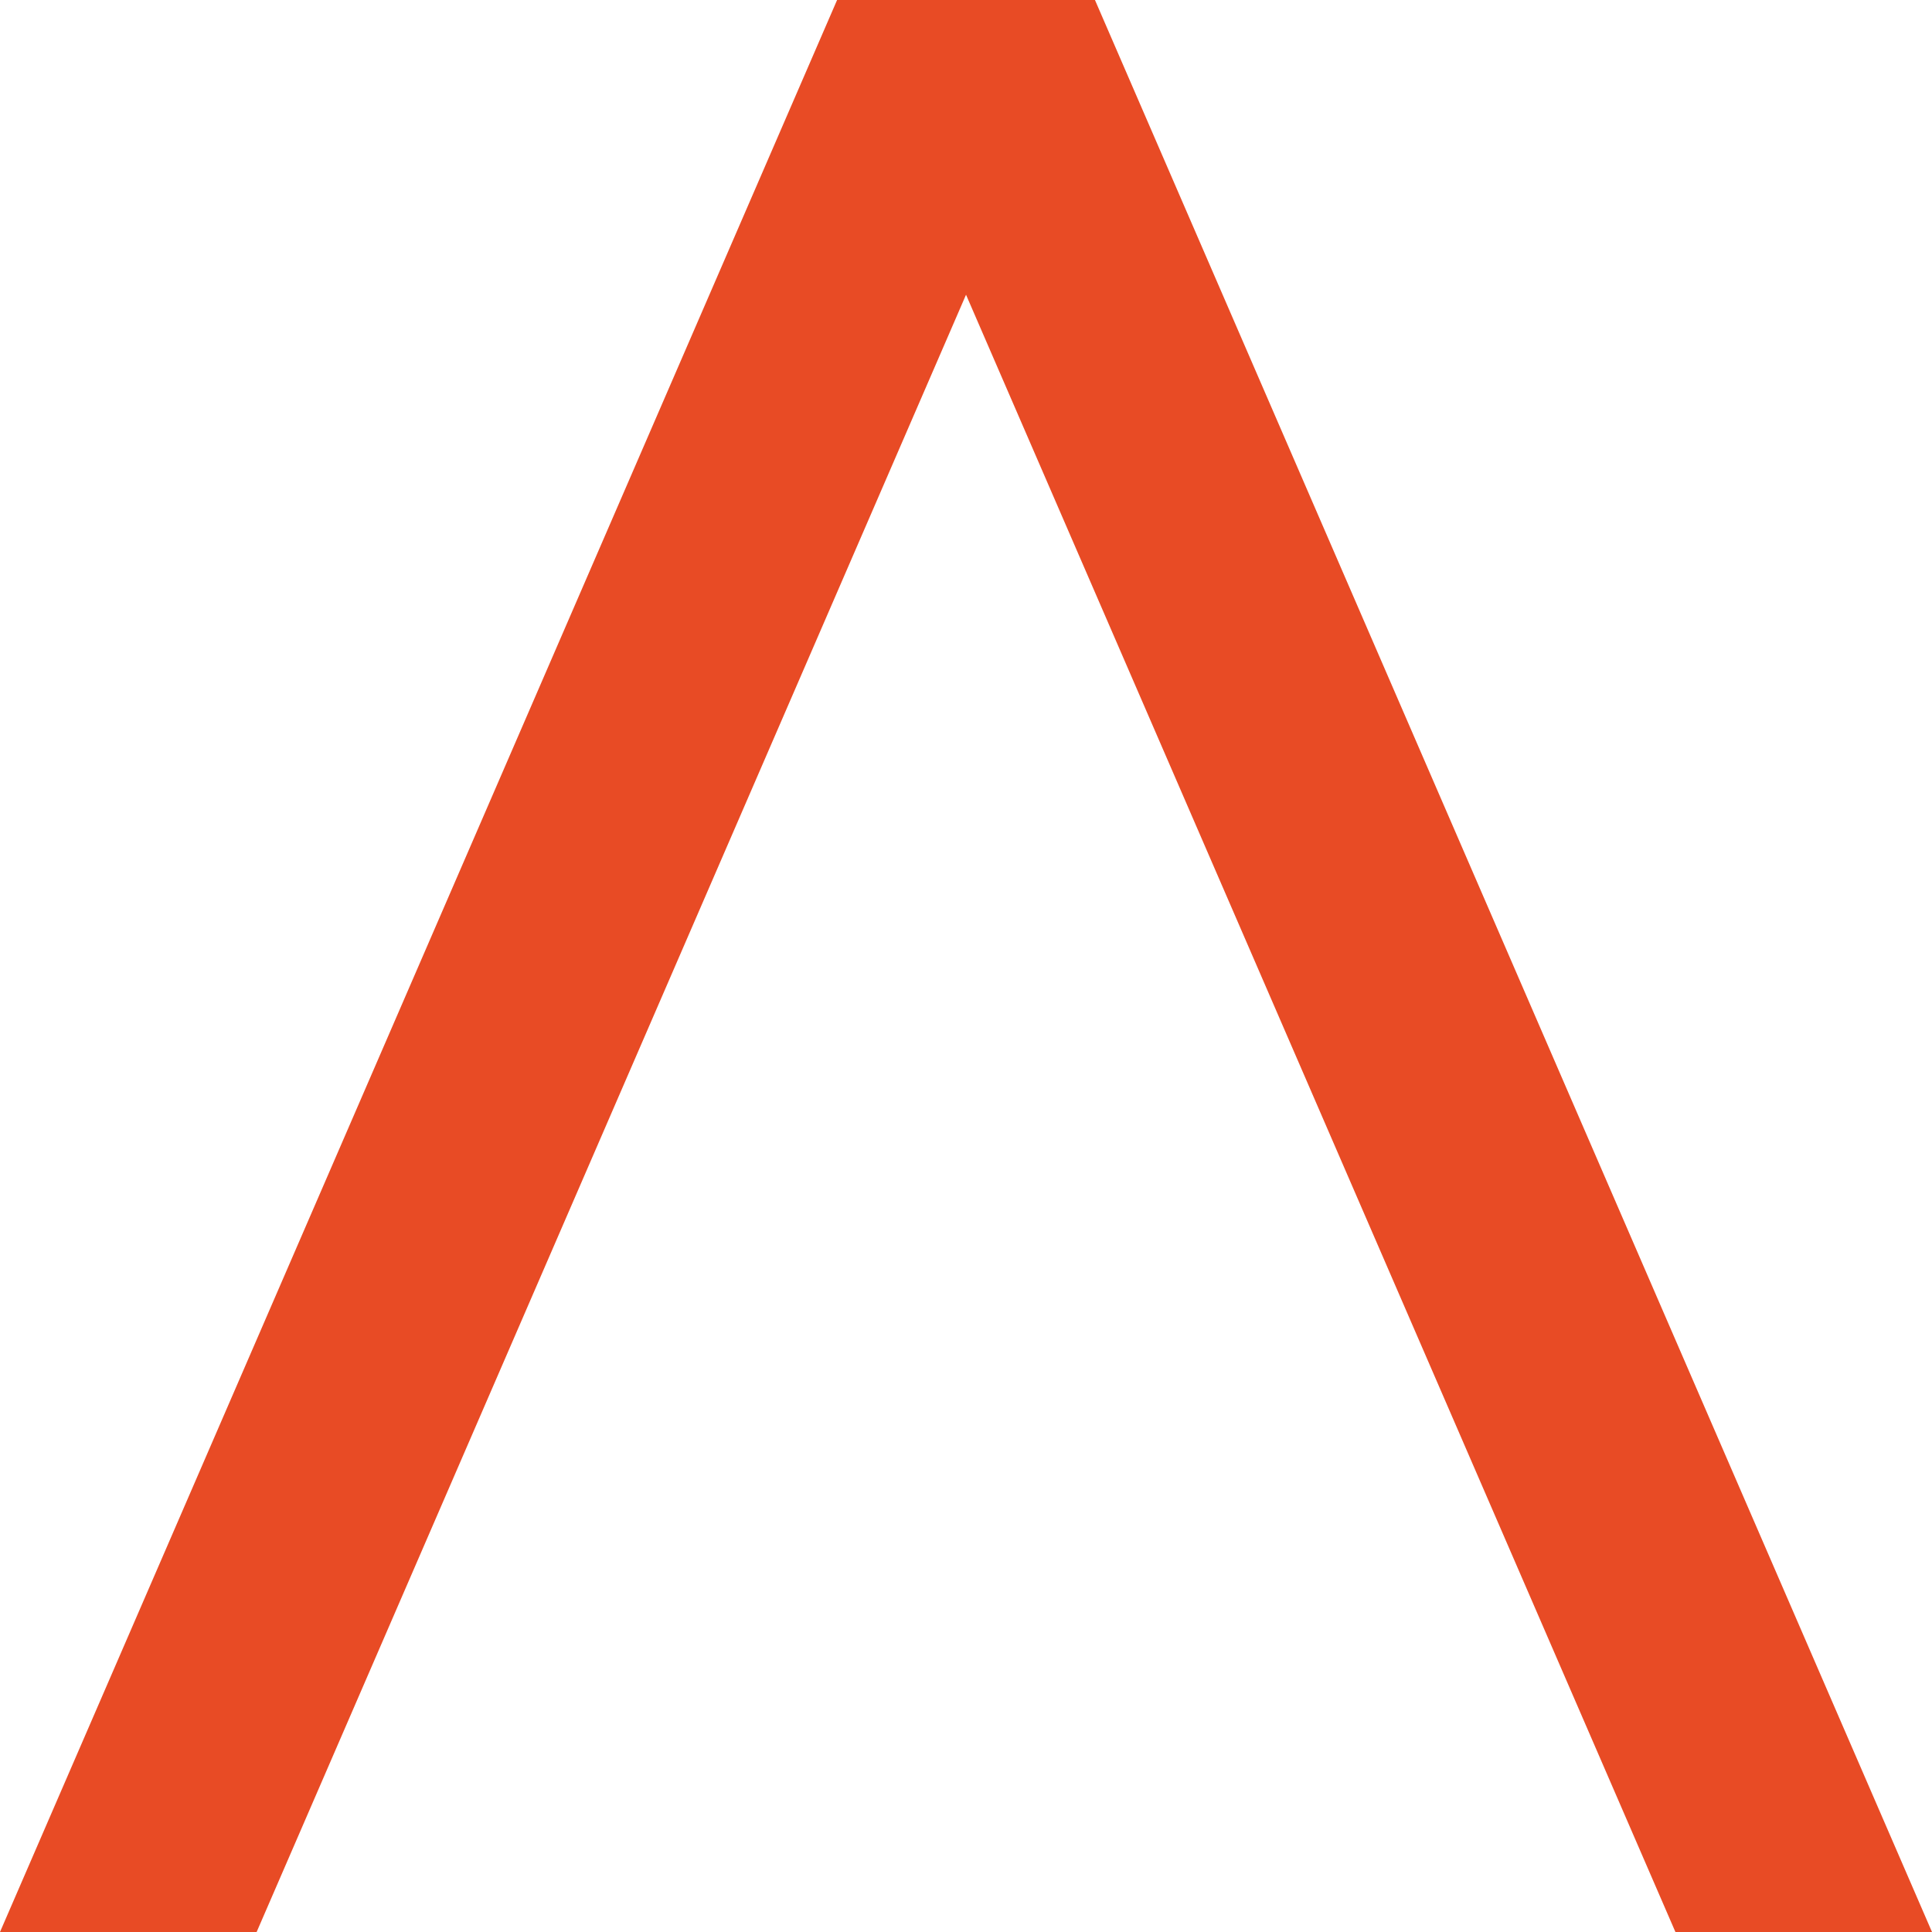
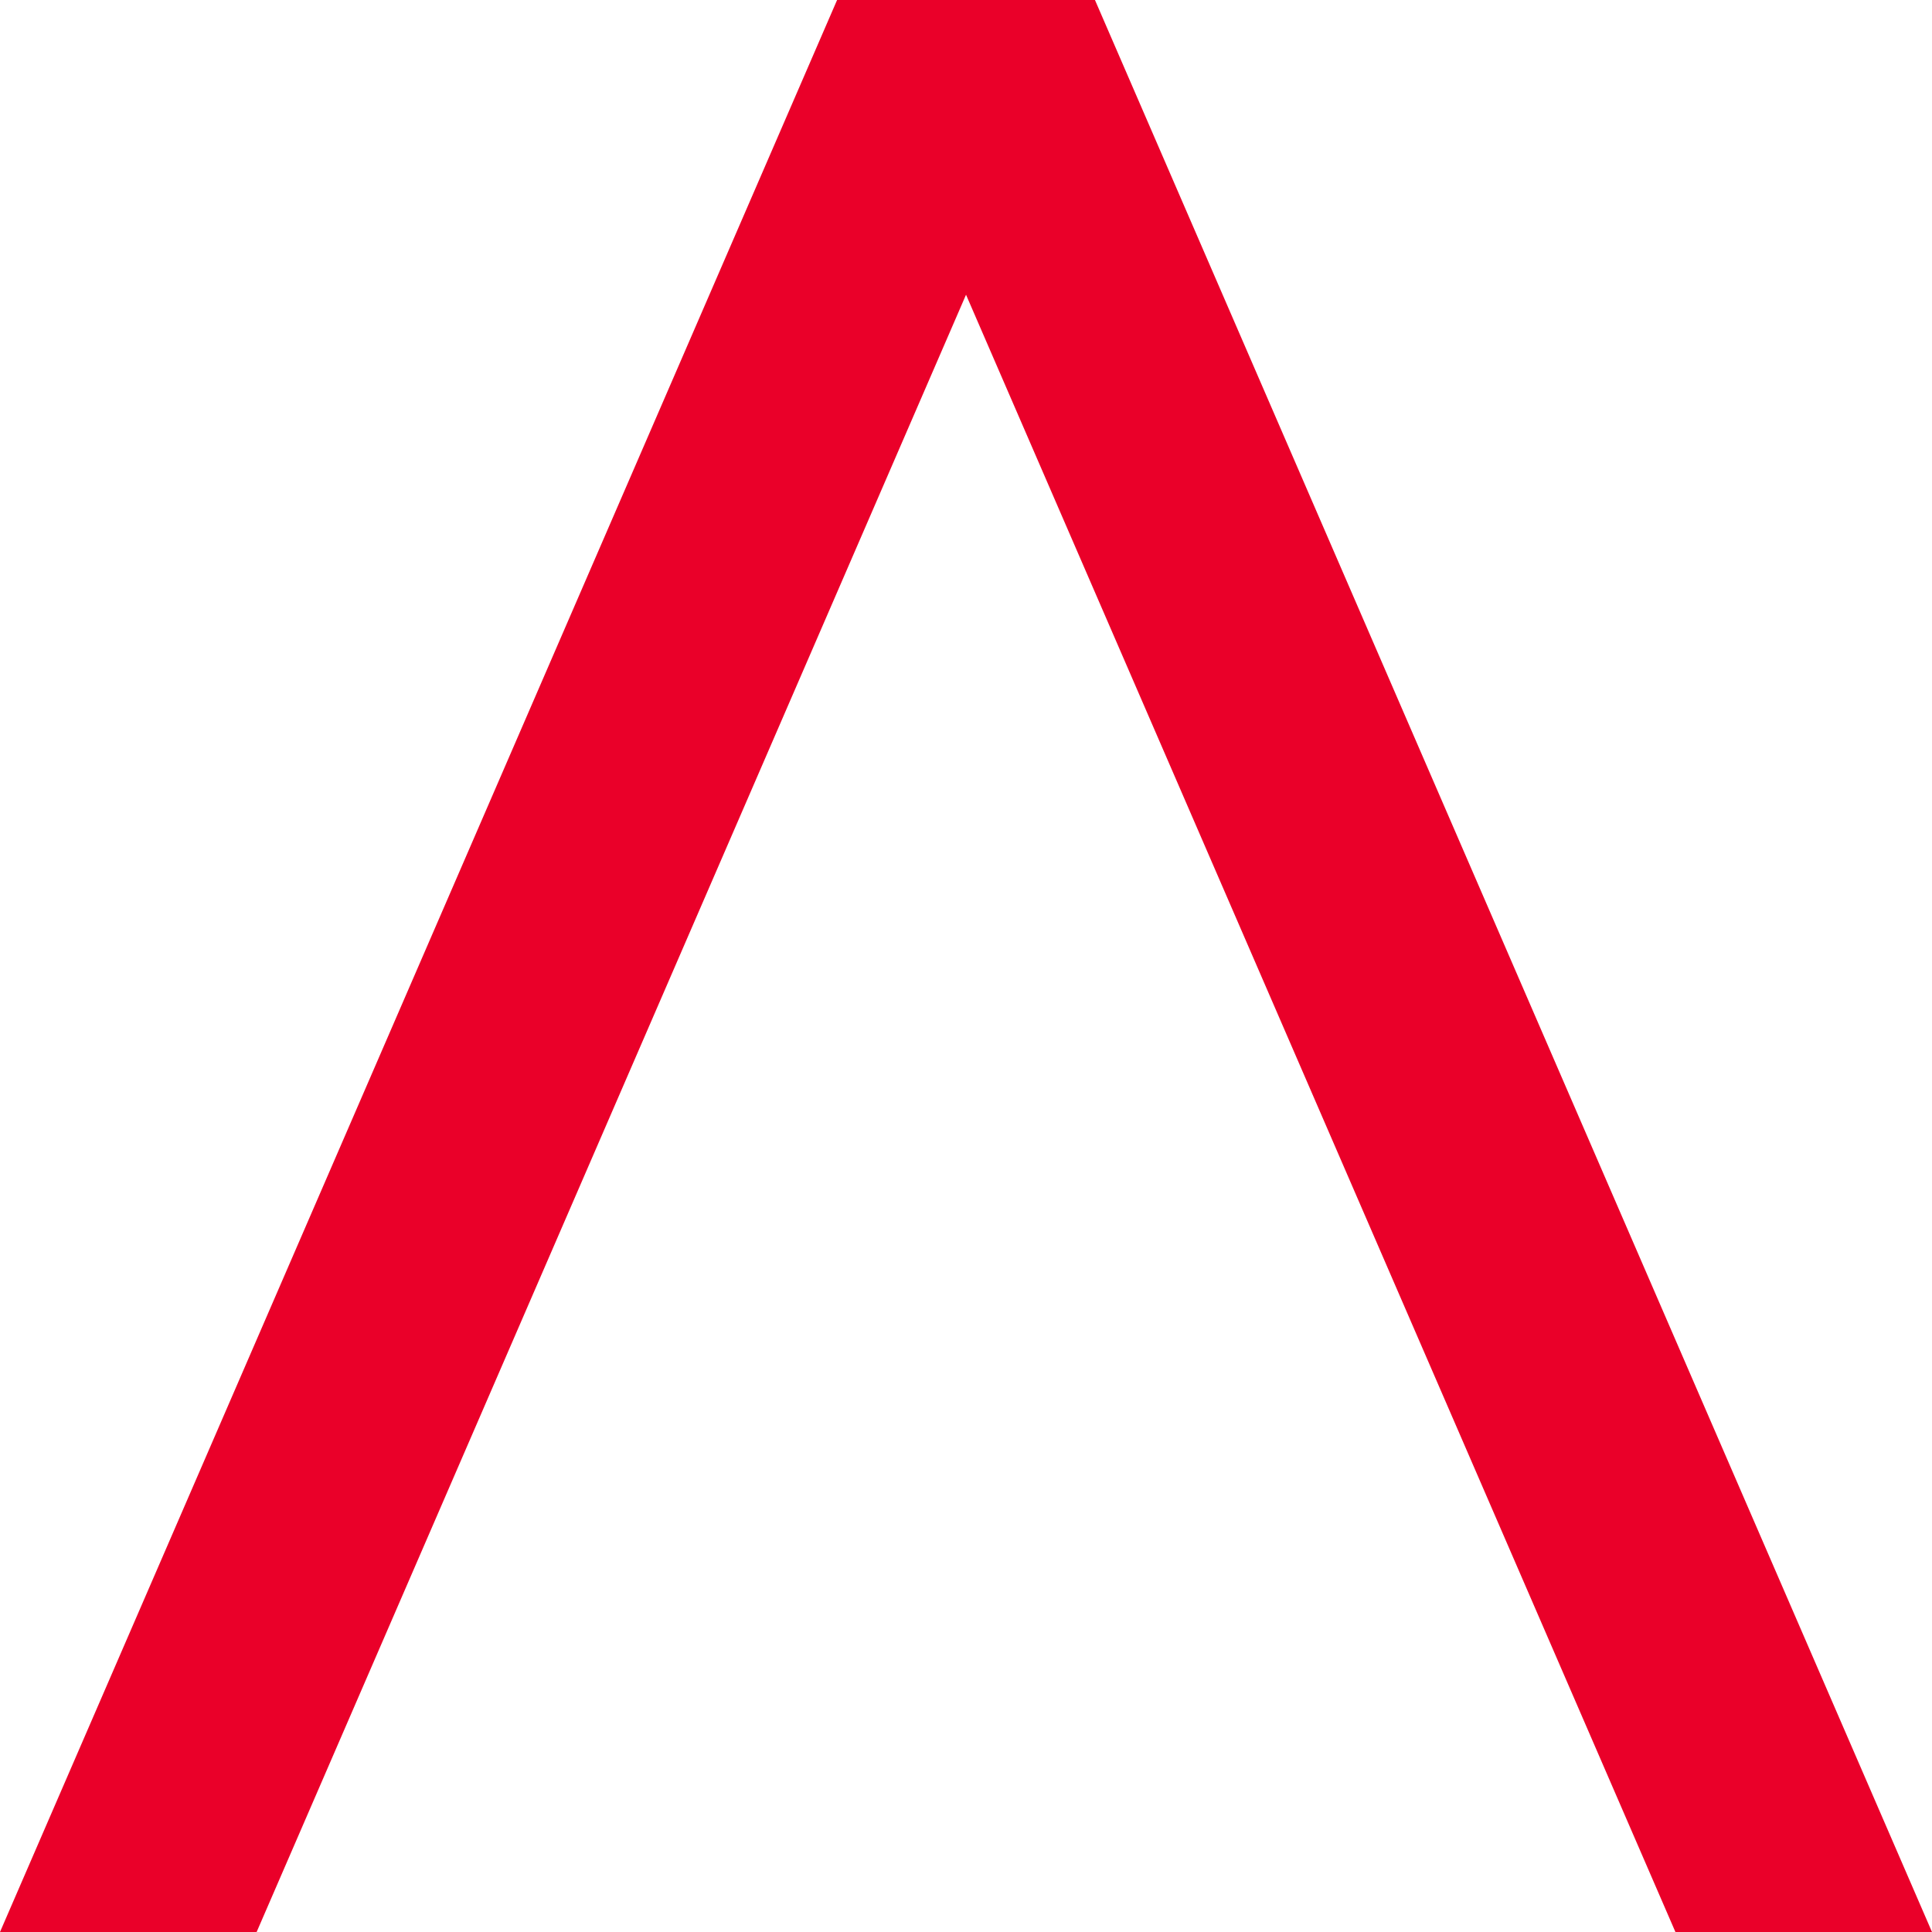
<svg xmlns="http://www.w3.org/2000/svg" width="12.7mm" height="12.7mm" viewBox="0 0 12.7 12.7" version="1.1" id="svg1103">
  <defs id="defs1097" />
  <g id="layer1" transform="translate(-91.92381,19.95714)">
    <g transform="matrix(0.3527778,0,0,-0.3527778,97.42644,-19.95714)" id="g168">
-       <path id="path170" style="fill:#e84b25;fill-opacity:1;fill-rule:nonzero;stroke:none" d="m 0,0 -15.598,-36 h 4.782 L 4.782,0 Z m 0.023,0 15.598,-36 h 4.781 L 4.805,0 Z" />
+       <path id="path170" style="fill:#ea0029;fill-opacity:1;fill-rule:nonzero;stroke:none" d="m 0,0 -15.598,-36 h 4.782 L 4.782,0 Z m 0.023,0 15.598,-36 h 4.781 L 4.805,0 Z" />
    </g>
  </g>
</svg>
